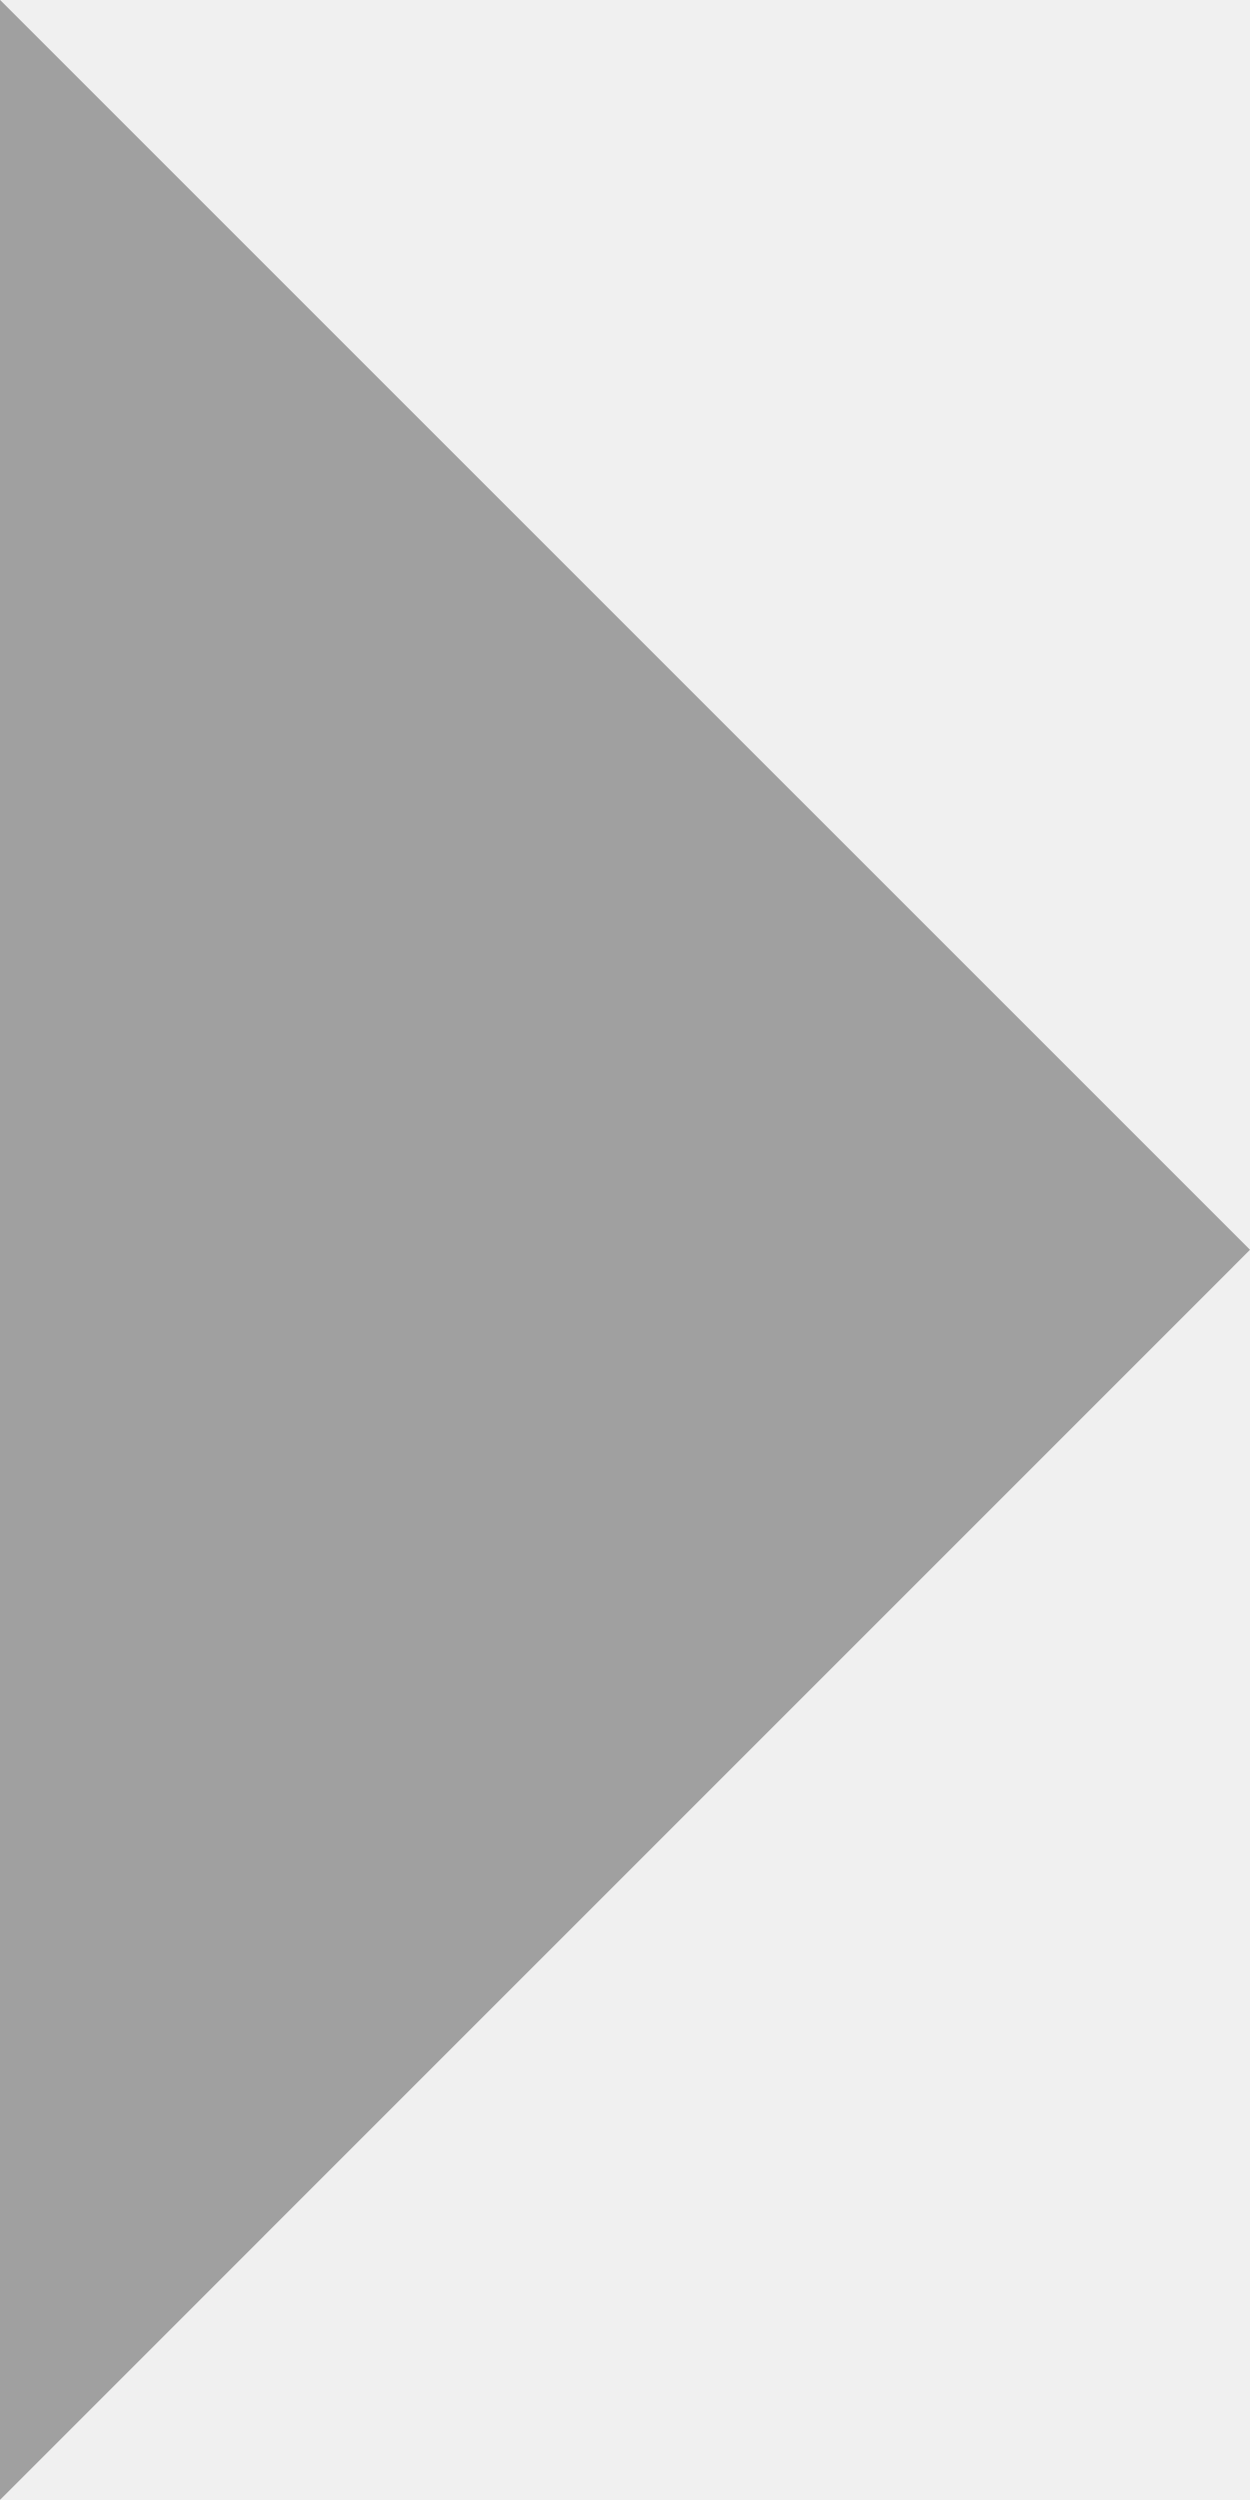
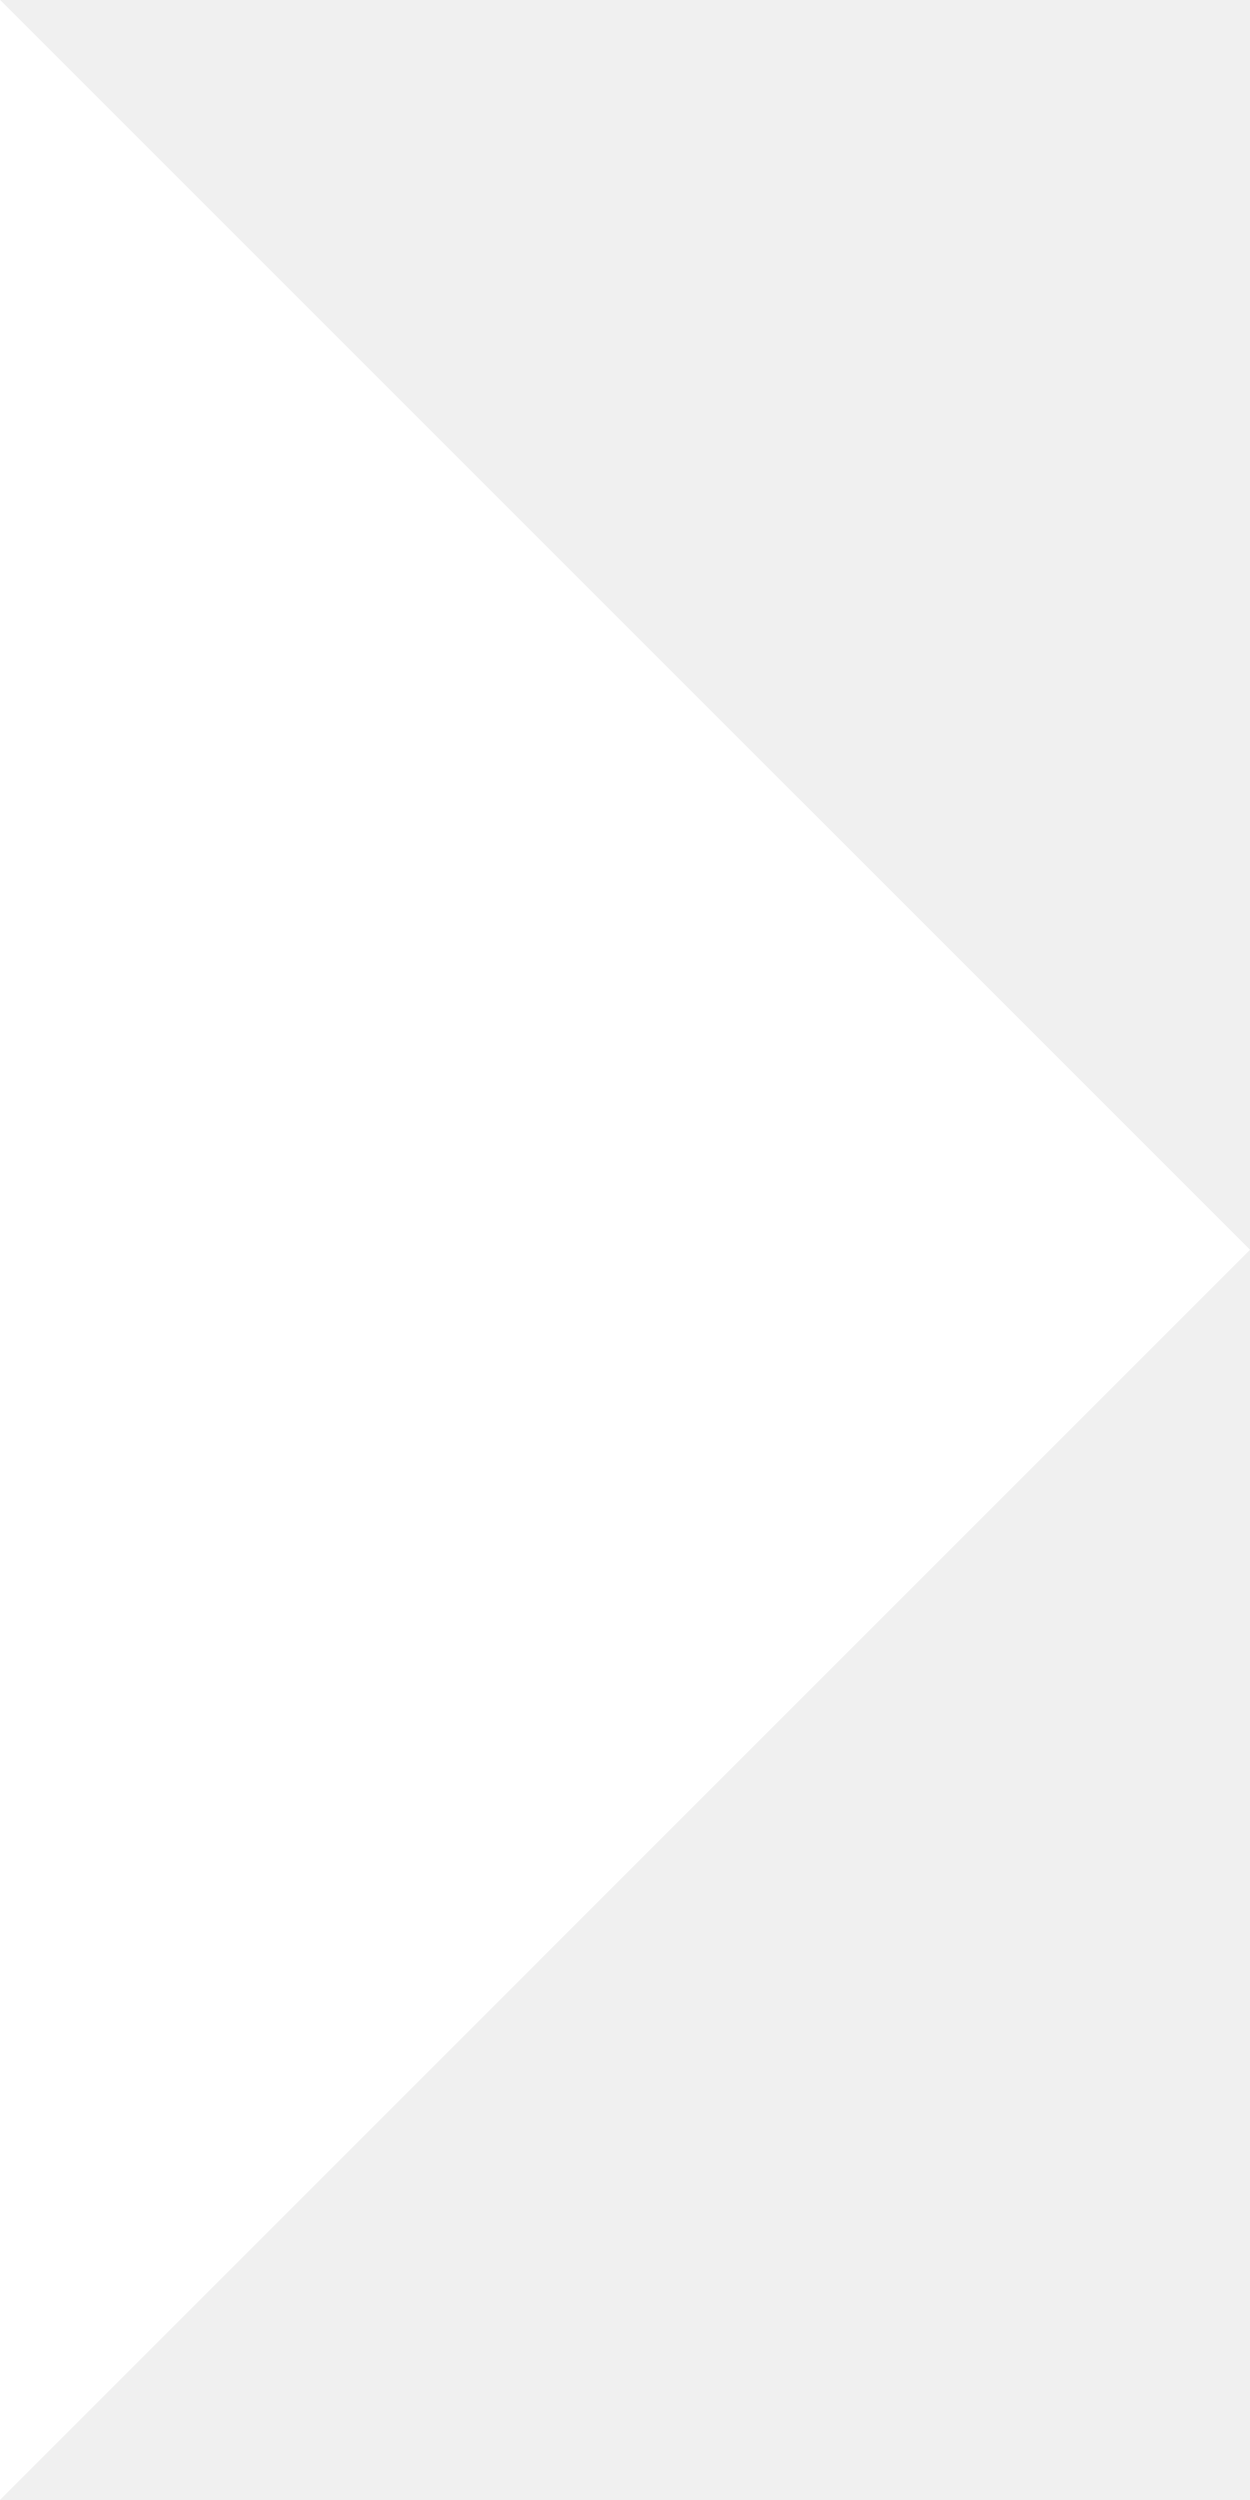
<svg xmlns="http://www.w3.org/2000/svg" width="64" height="128" viewBox="0 0 16.933 33.867" version="1.1" id="svg1">
  <defs id="defs1" />
  <g id="layer1">
-     <path style="fill:#a0a0a0;stroke-width:0.143;fill-opacity:1" id="path1" d="m -3.837,7.159 0,-13.943 12.075,6.971 z" transform="matrix(1.402385,0,0,2.429003,5.380609,16.47636)" />
+     <path style="fill:#ffffff;stroke-width:0.143;fill-opacity:1" id="path1" d="m -3.837,7.159 0,-13.943 12.075,6.971 z" transform="matrix(1.402385,0,0,2.429003,5.380609,16.47636)" />
  </g>
</svg>
